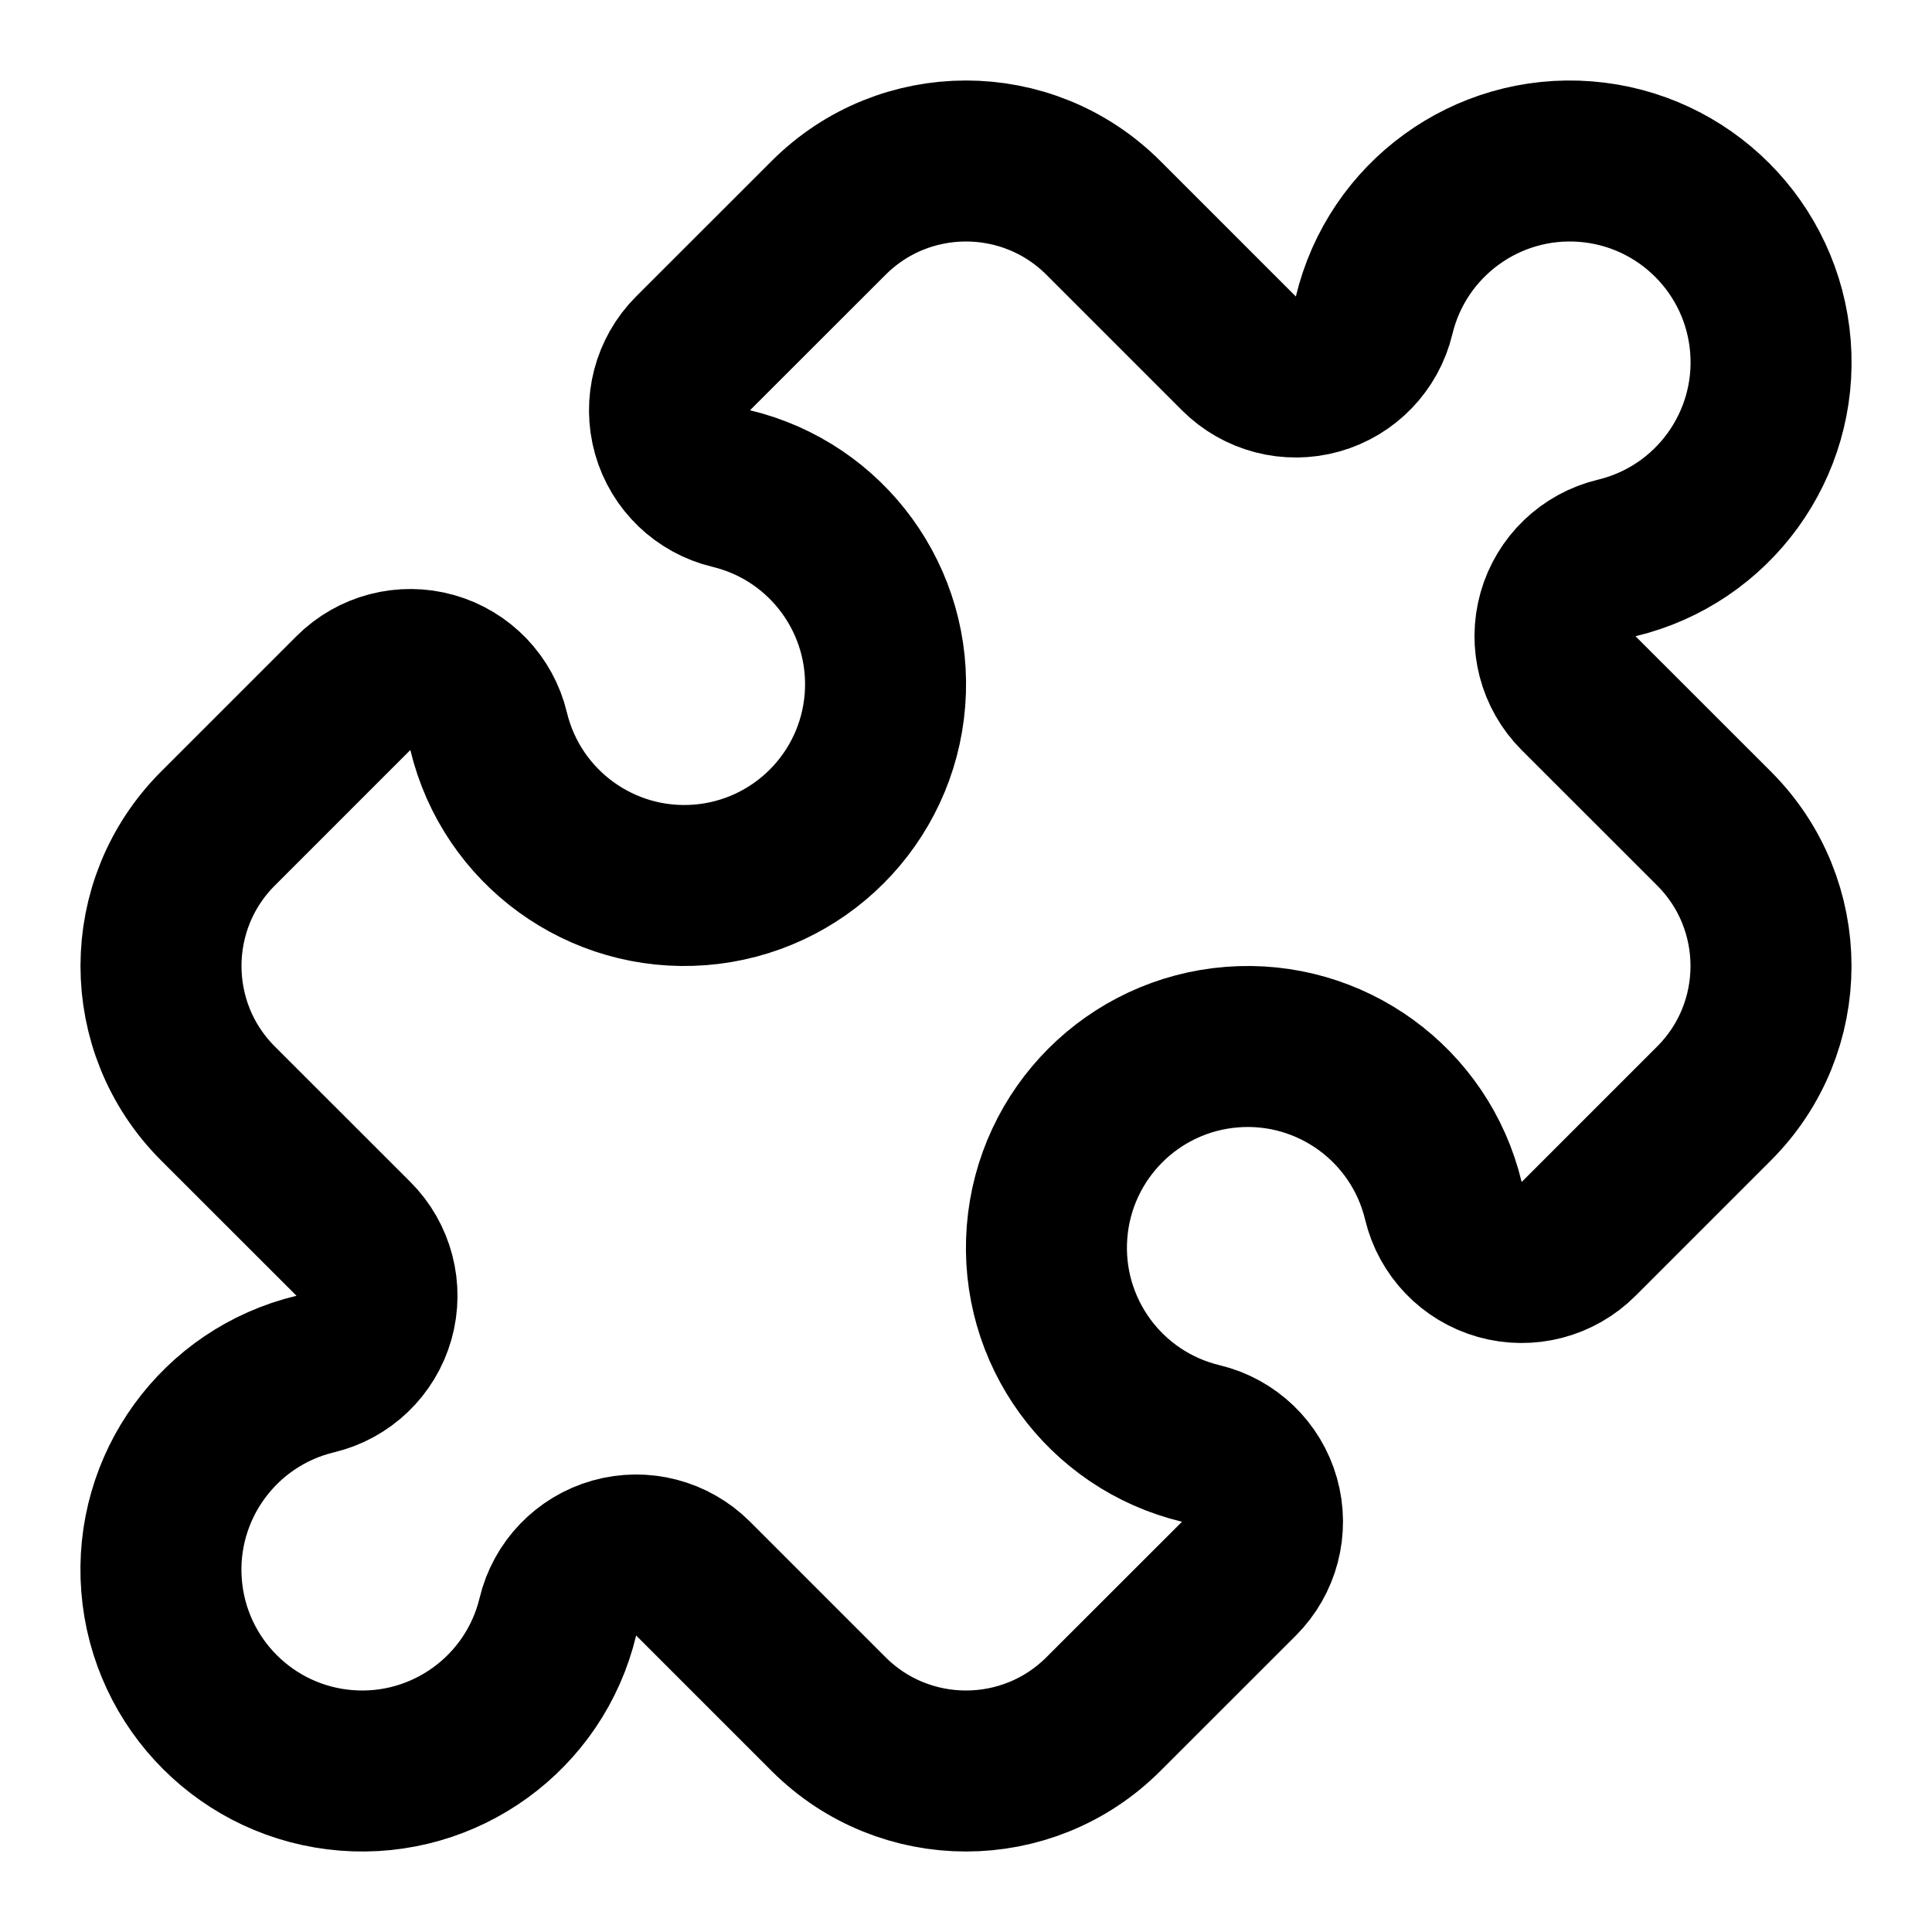
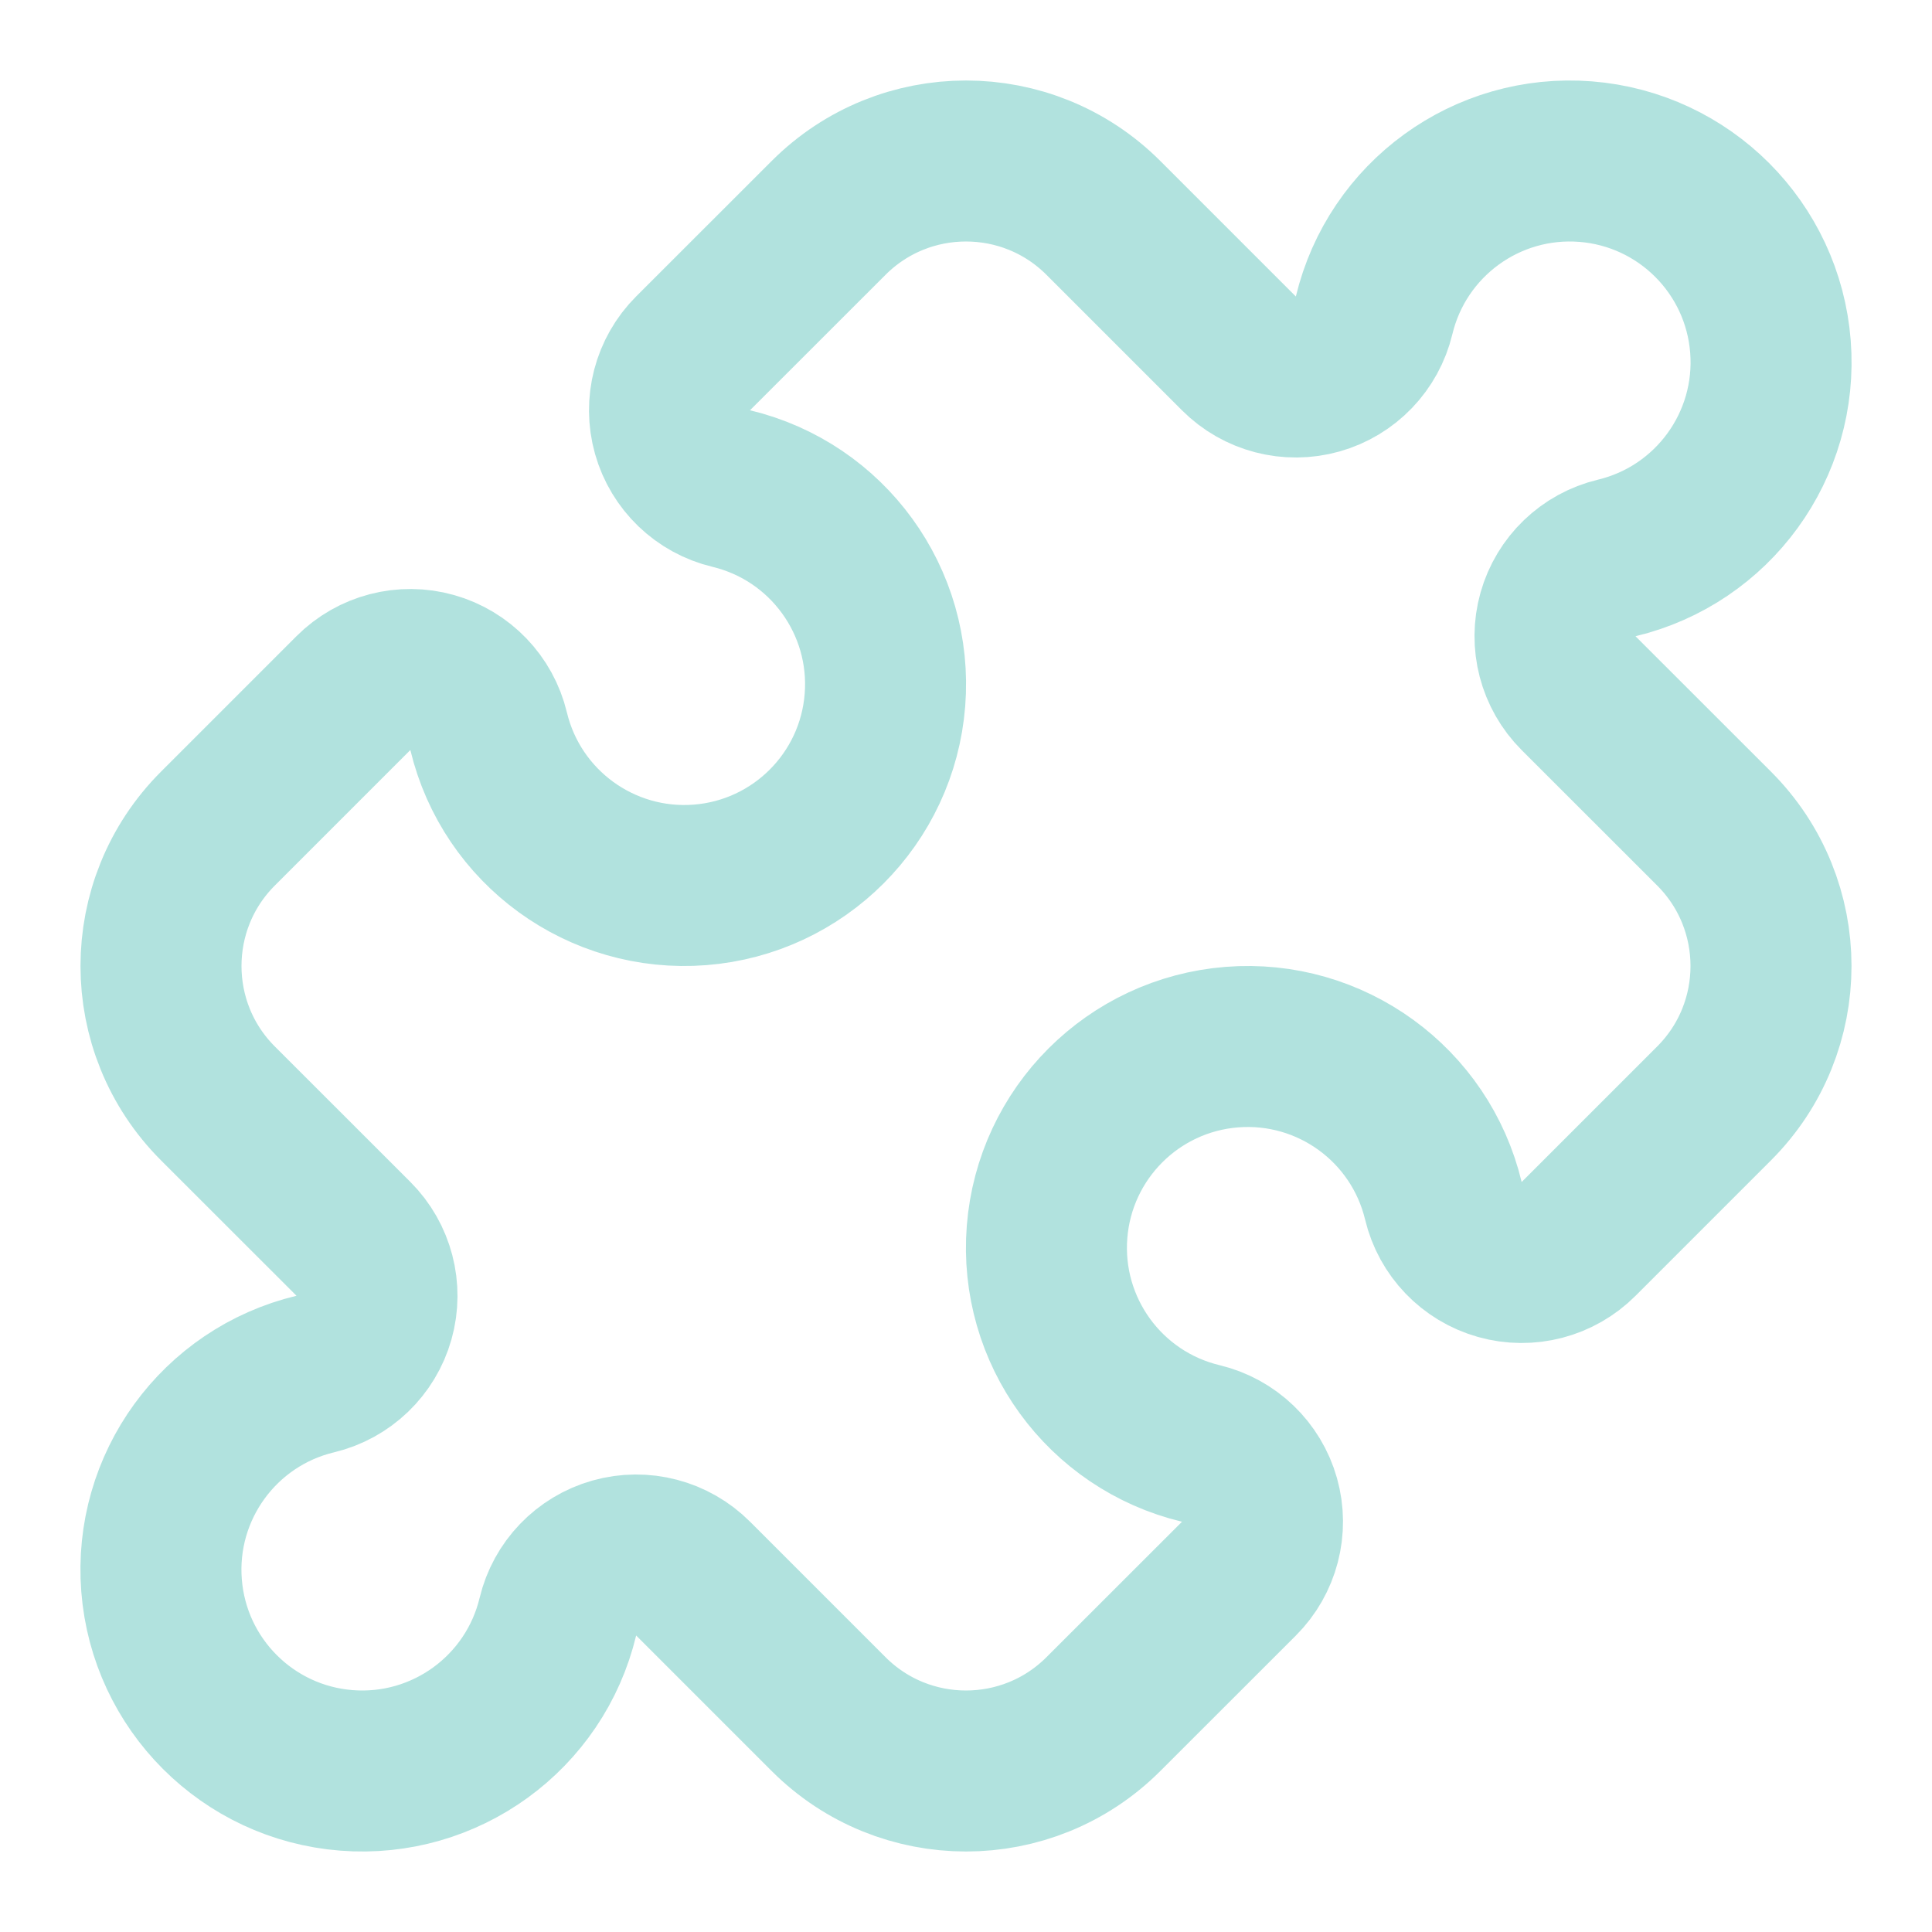
- <svg xmlns="http://www.w3.org/2000/svg" width="24" height="24" viewBox="0 0 24 24" fill="none" stroke="currentColor" stroke-width="2" stroke-linecap="round" stroke-linejoin="round" class="lucide lucide-puzzle-icon lucide-puzzle">
+ <svg xmlns="http://www.w3.org/2000/svg" width="24" height="24" viewBox="0 0 24 24" fill="none" stroke="#b1e2de" stroke-width="2" stroke-linecap="round" stroke-linejoin="round" class="lucide lucide-puzzle-icon lucide-puzzle">
  <path d="M15.39 4.39a1 1 0 0 0 1.68-.474 2.5 2.5 0 1 1 3.014 3.015 1 1 0 0 0-.474 1.68l1.683 1.682a2.414 2.414 0 0 1 0 3.414L19.61 15.39a1 1 0 0 1-1.68-.474 2.5 2.5 0 1 0-3.014 3.015 1 1 0 0 1 .474 1.68l-1.683 1.682a2.414 2.414 0 0 1-3.414 0L8.61 19.61a1 1 0 0 0-1.68.474 2.5 2.5 0 1 1-3.014-3.015 1 1 0 0 0 .474-1.68l-1.683-1.682a2.414 2.414 0 0 1 0-3.414L4.39 8.61a1 1 0 0 1 1.68.474 2.5 2.5 0 1 0 3.014-3.015 1 1 0 0 1-.474-1.68l1.683-1.682a2.414 2.414 0 0 1 3.414 0z" />
</svg>
